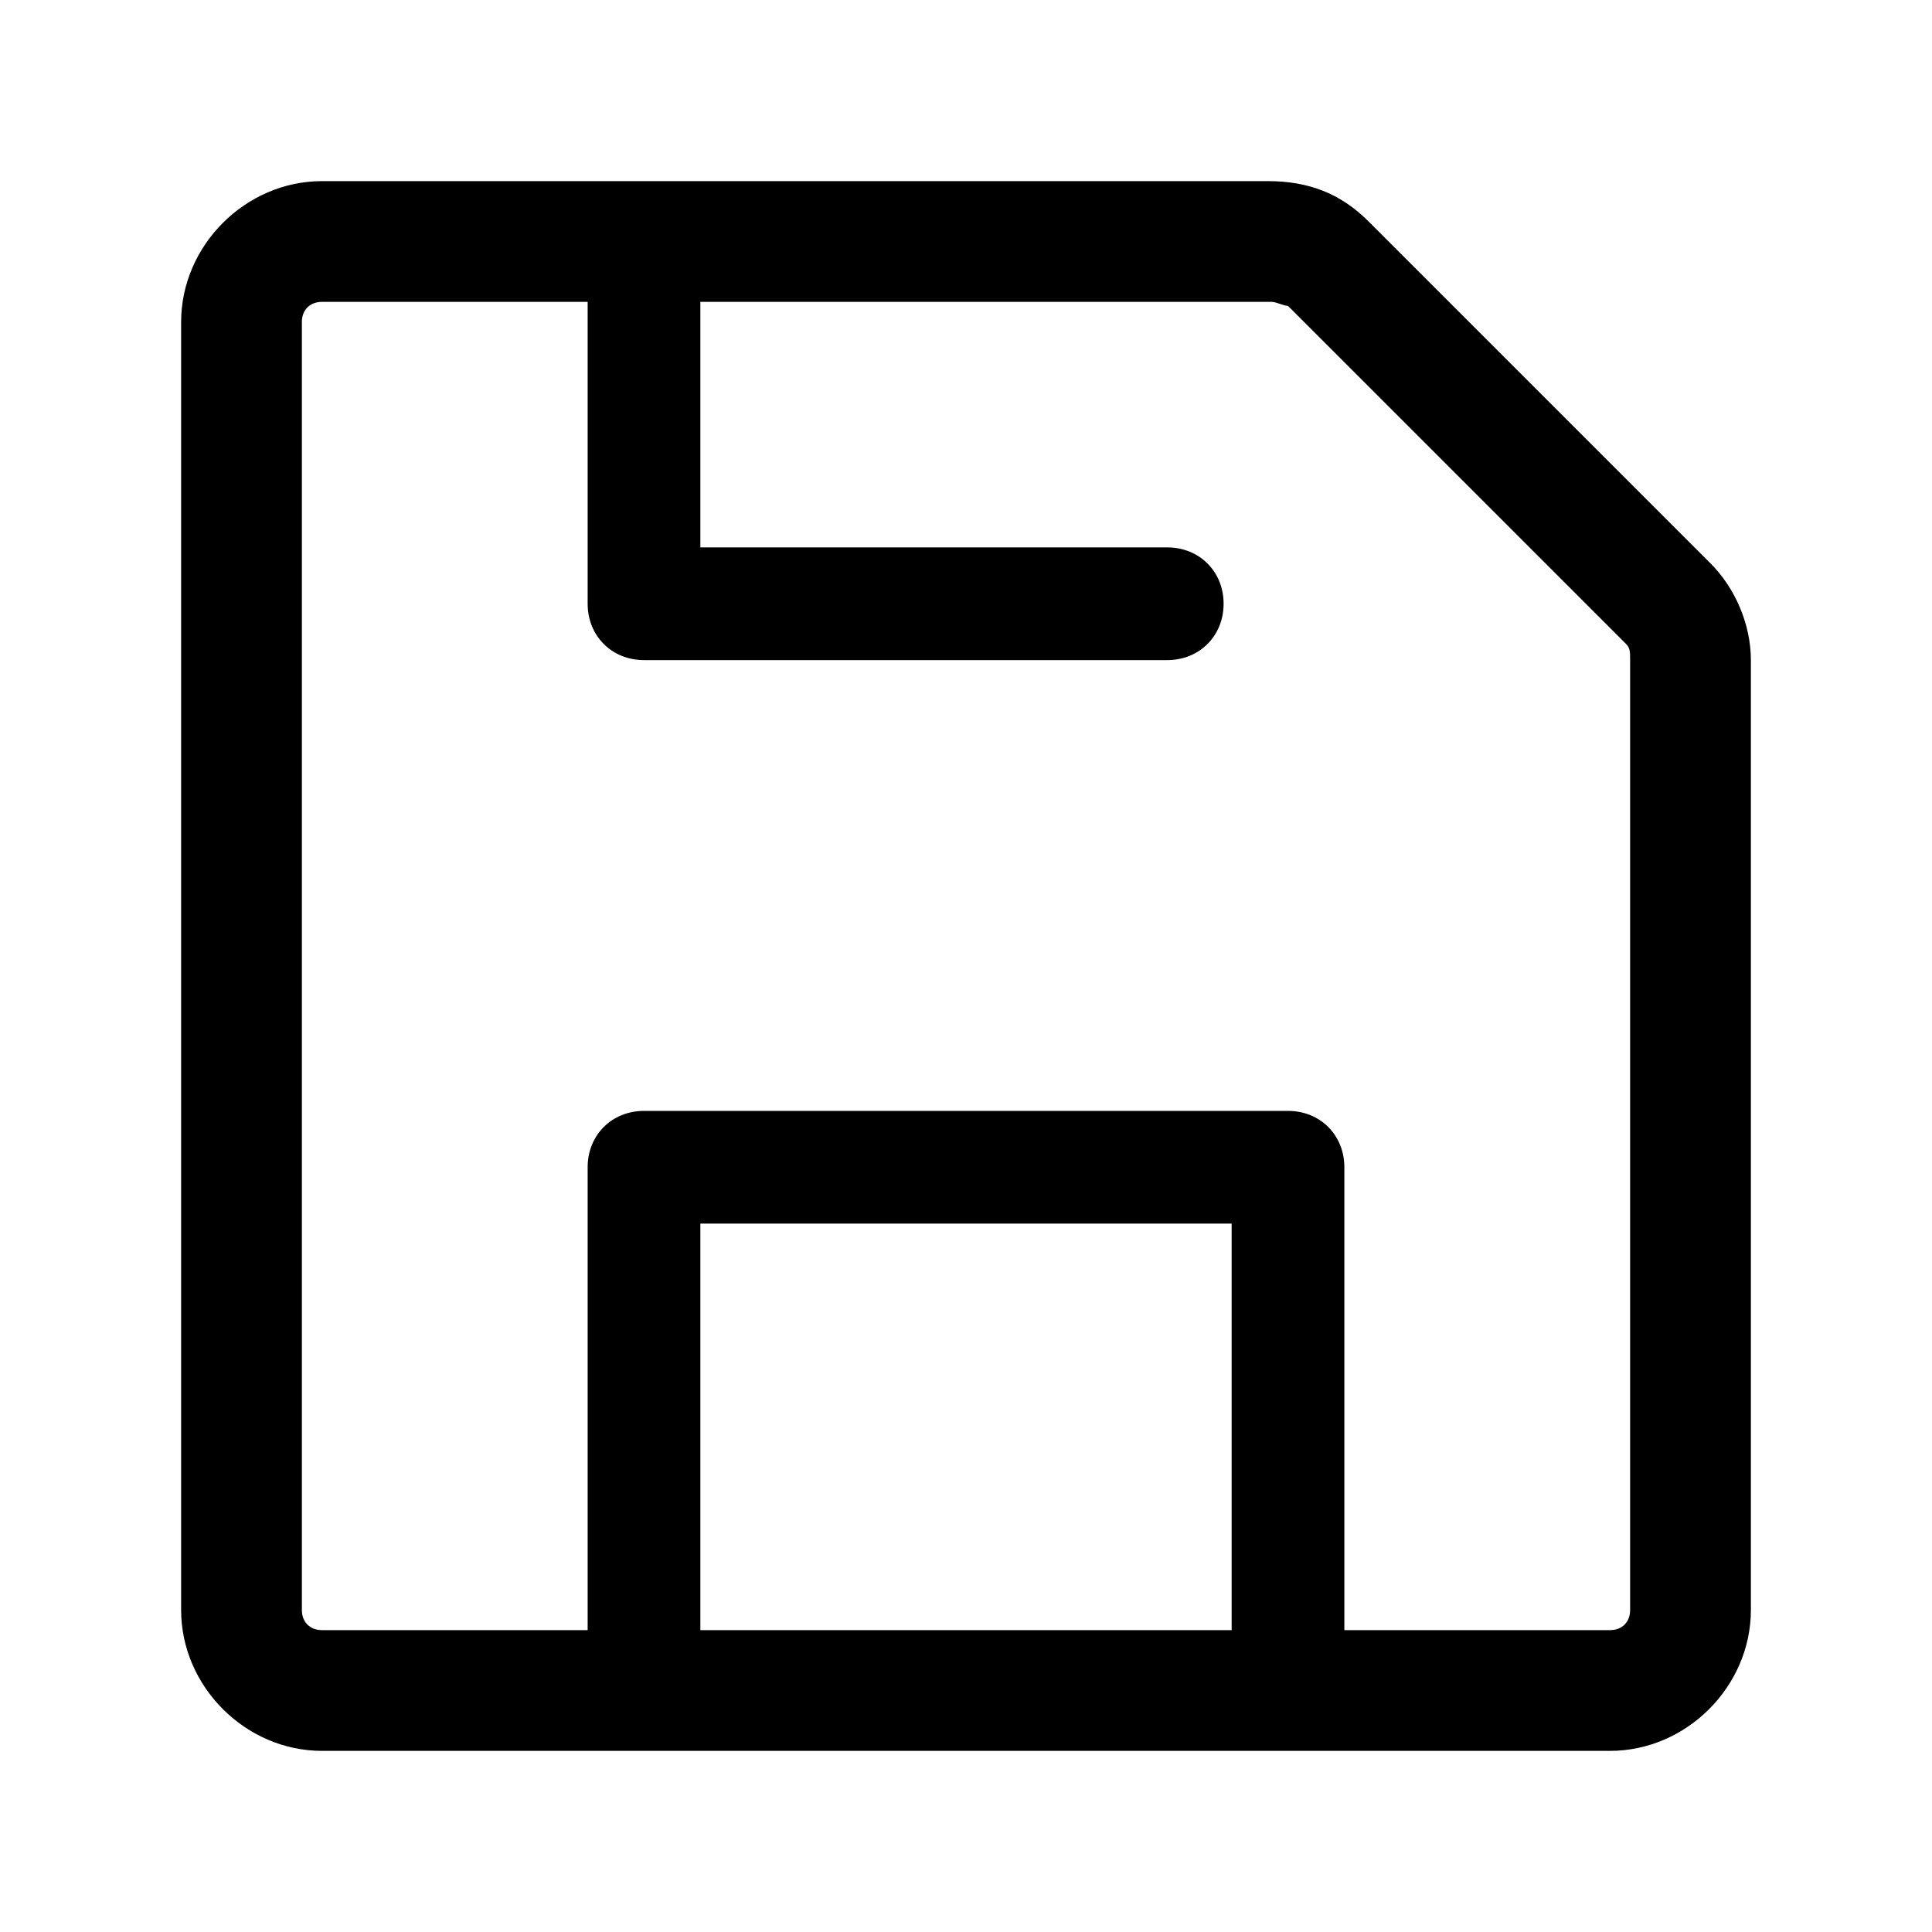
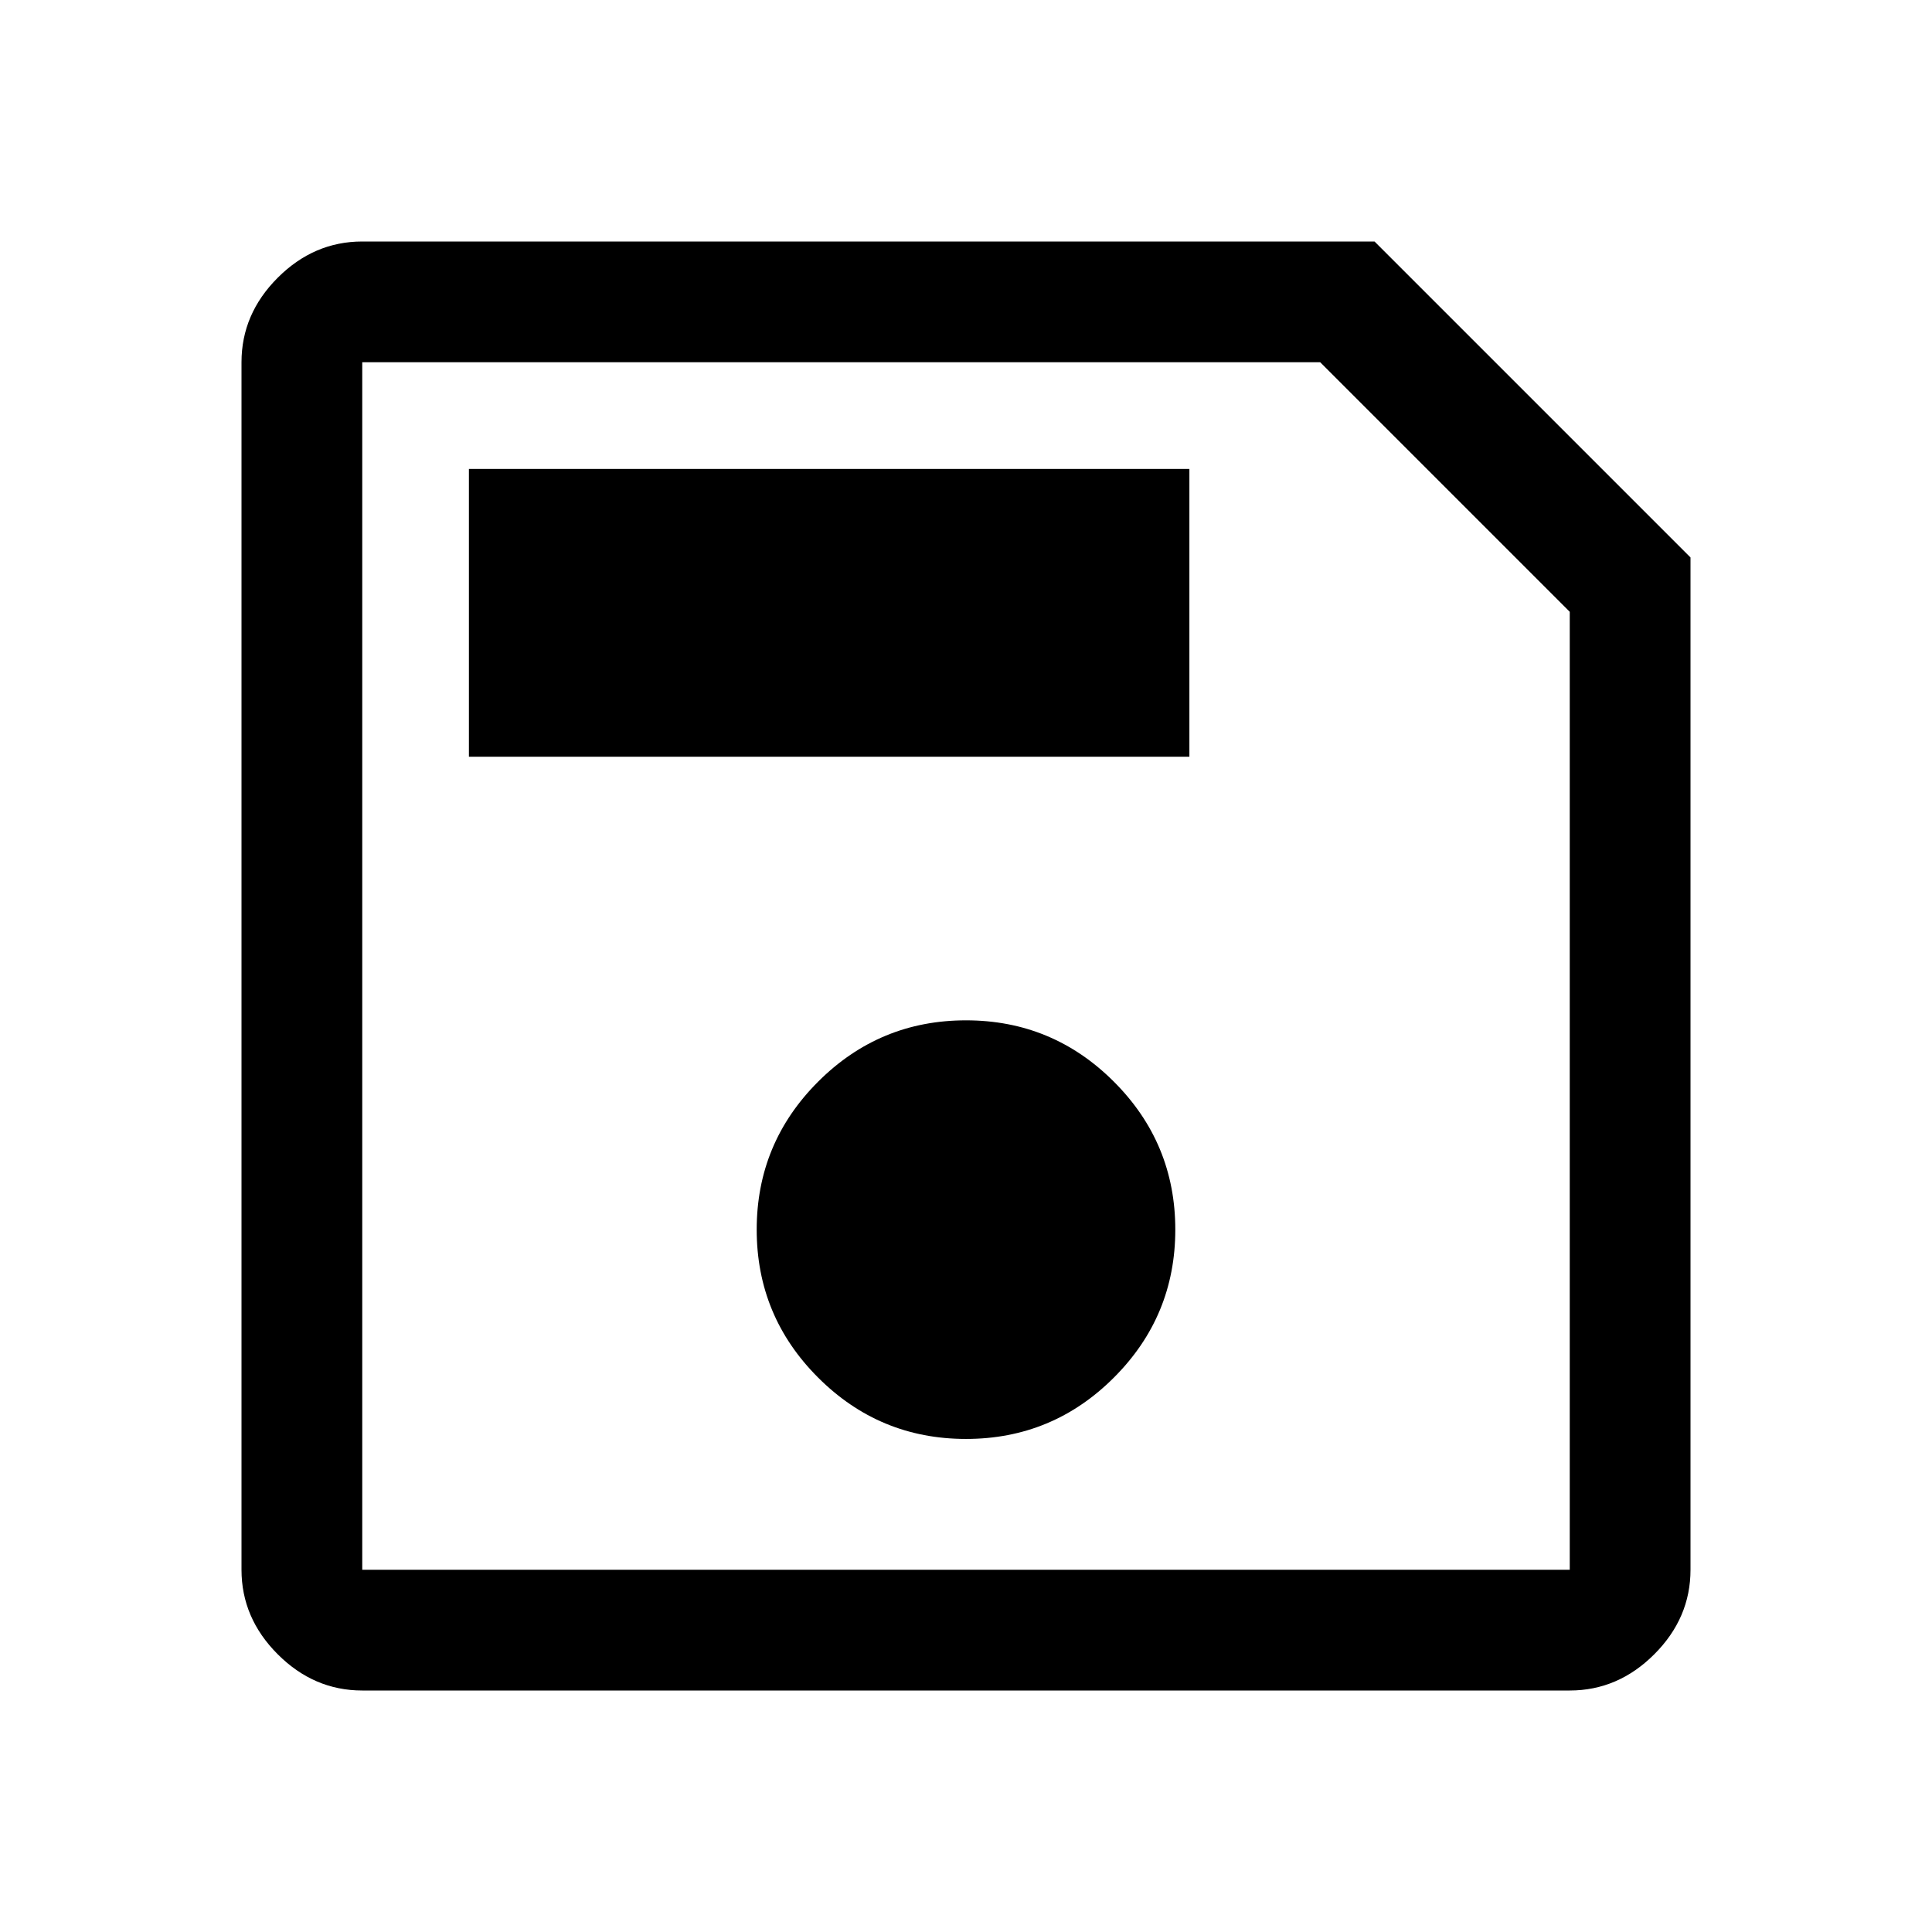
- <svg xmlns="http://www.w3.org/2000/svg" t="1640754606377" class="icon" viewBox="0 0 1024 1024" version="1.1" p-id="3627" width="22" height="22">
-   <defs>
-     <style type="text/css" />
-   </defs>
-   <path d="M906.667 298.667L725.333 117.333c-14.933-14.933-32-21.333-53.333-21.333H170.667C130.133 96 96 130.133 96 170.667v682.667c0 40.533 34.133 74.667 74.667 74.667h682.667c40.533 0 74.667-34.133 74.667-74.667V349.867c0-19.2-8.533-38.4-21.333-51.2zM652.8 864H371.2V648.533h281.6v215.467z m211.2-10.667c0 6.4-4.267 10.667-10.667 10.667h-140.8V618.667c0-17.067-12.8-29.867-29.867-29.867H341.333c-17.067 0-29.867 12.8-29.867 29.867v245.333H170.667c-6.4 0-10.667-4.267-10.667-10.667V170.667c0-6.4 4.267-10.667 10.667-10.667h140.8V320c0 17.067 12.8 29.867 29.867 29.867h277.333c17.067 0 29.867-12.8 29.867-29.867s-12.8-29.867-29.867-29.867H371.2V160h302.933c2.133 0 6.4 2.133 8.533 2.133l179.2 179.2c2.133 2.133 2.133 4.267 2.133 8.533V853.333z" p-id="3628" />
+ <svg xmlns="http://www.w3.org/2000/svg" height="48" width="48">
+   <path d="M42 13.85V39q0 1.2-.9 2.1-.9.9-2.1.9H9q-1.2 0-2.1-.9Q6 40.2 6 39V9q0-1.2.9-2.1Q7.8 6 9 6h25.15Zm-3 1.35L32.8 9H9v30h30ZM24 35.75q2.15 0 3.675-1.525T29.2 30.55q0-2.15-1.525-3.675T24 25.35q-2.15 0-3.675 1.525T18.8 30.55q0 2.15 1.525 3.675T24 35.75ZM11.65 18.8h17.9v-7.15h-17.9ZM9 15.2V39 9Z" />
</svg>
